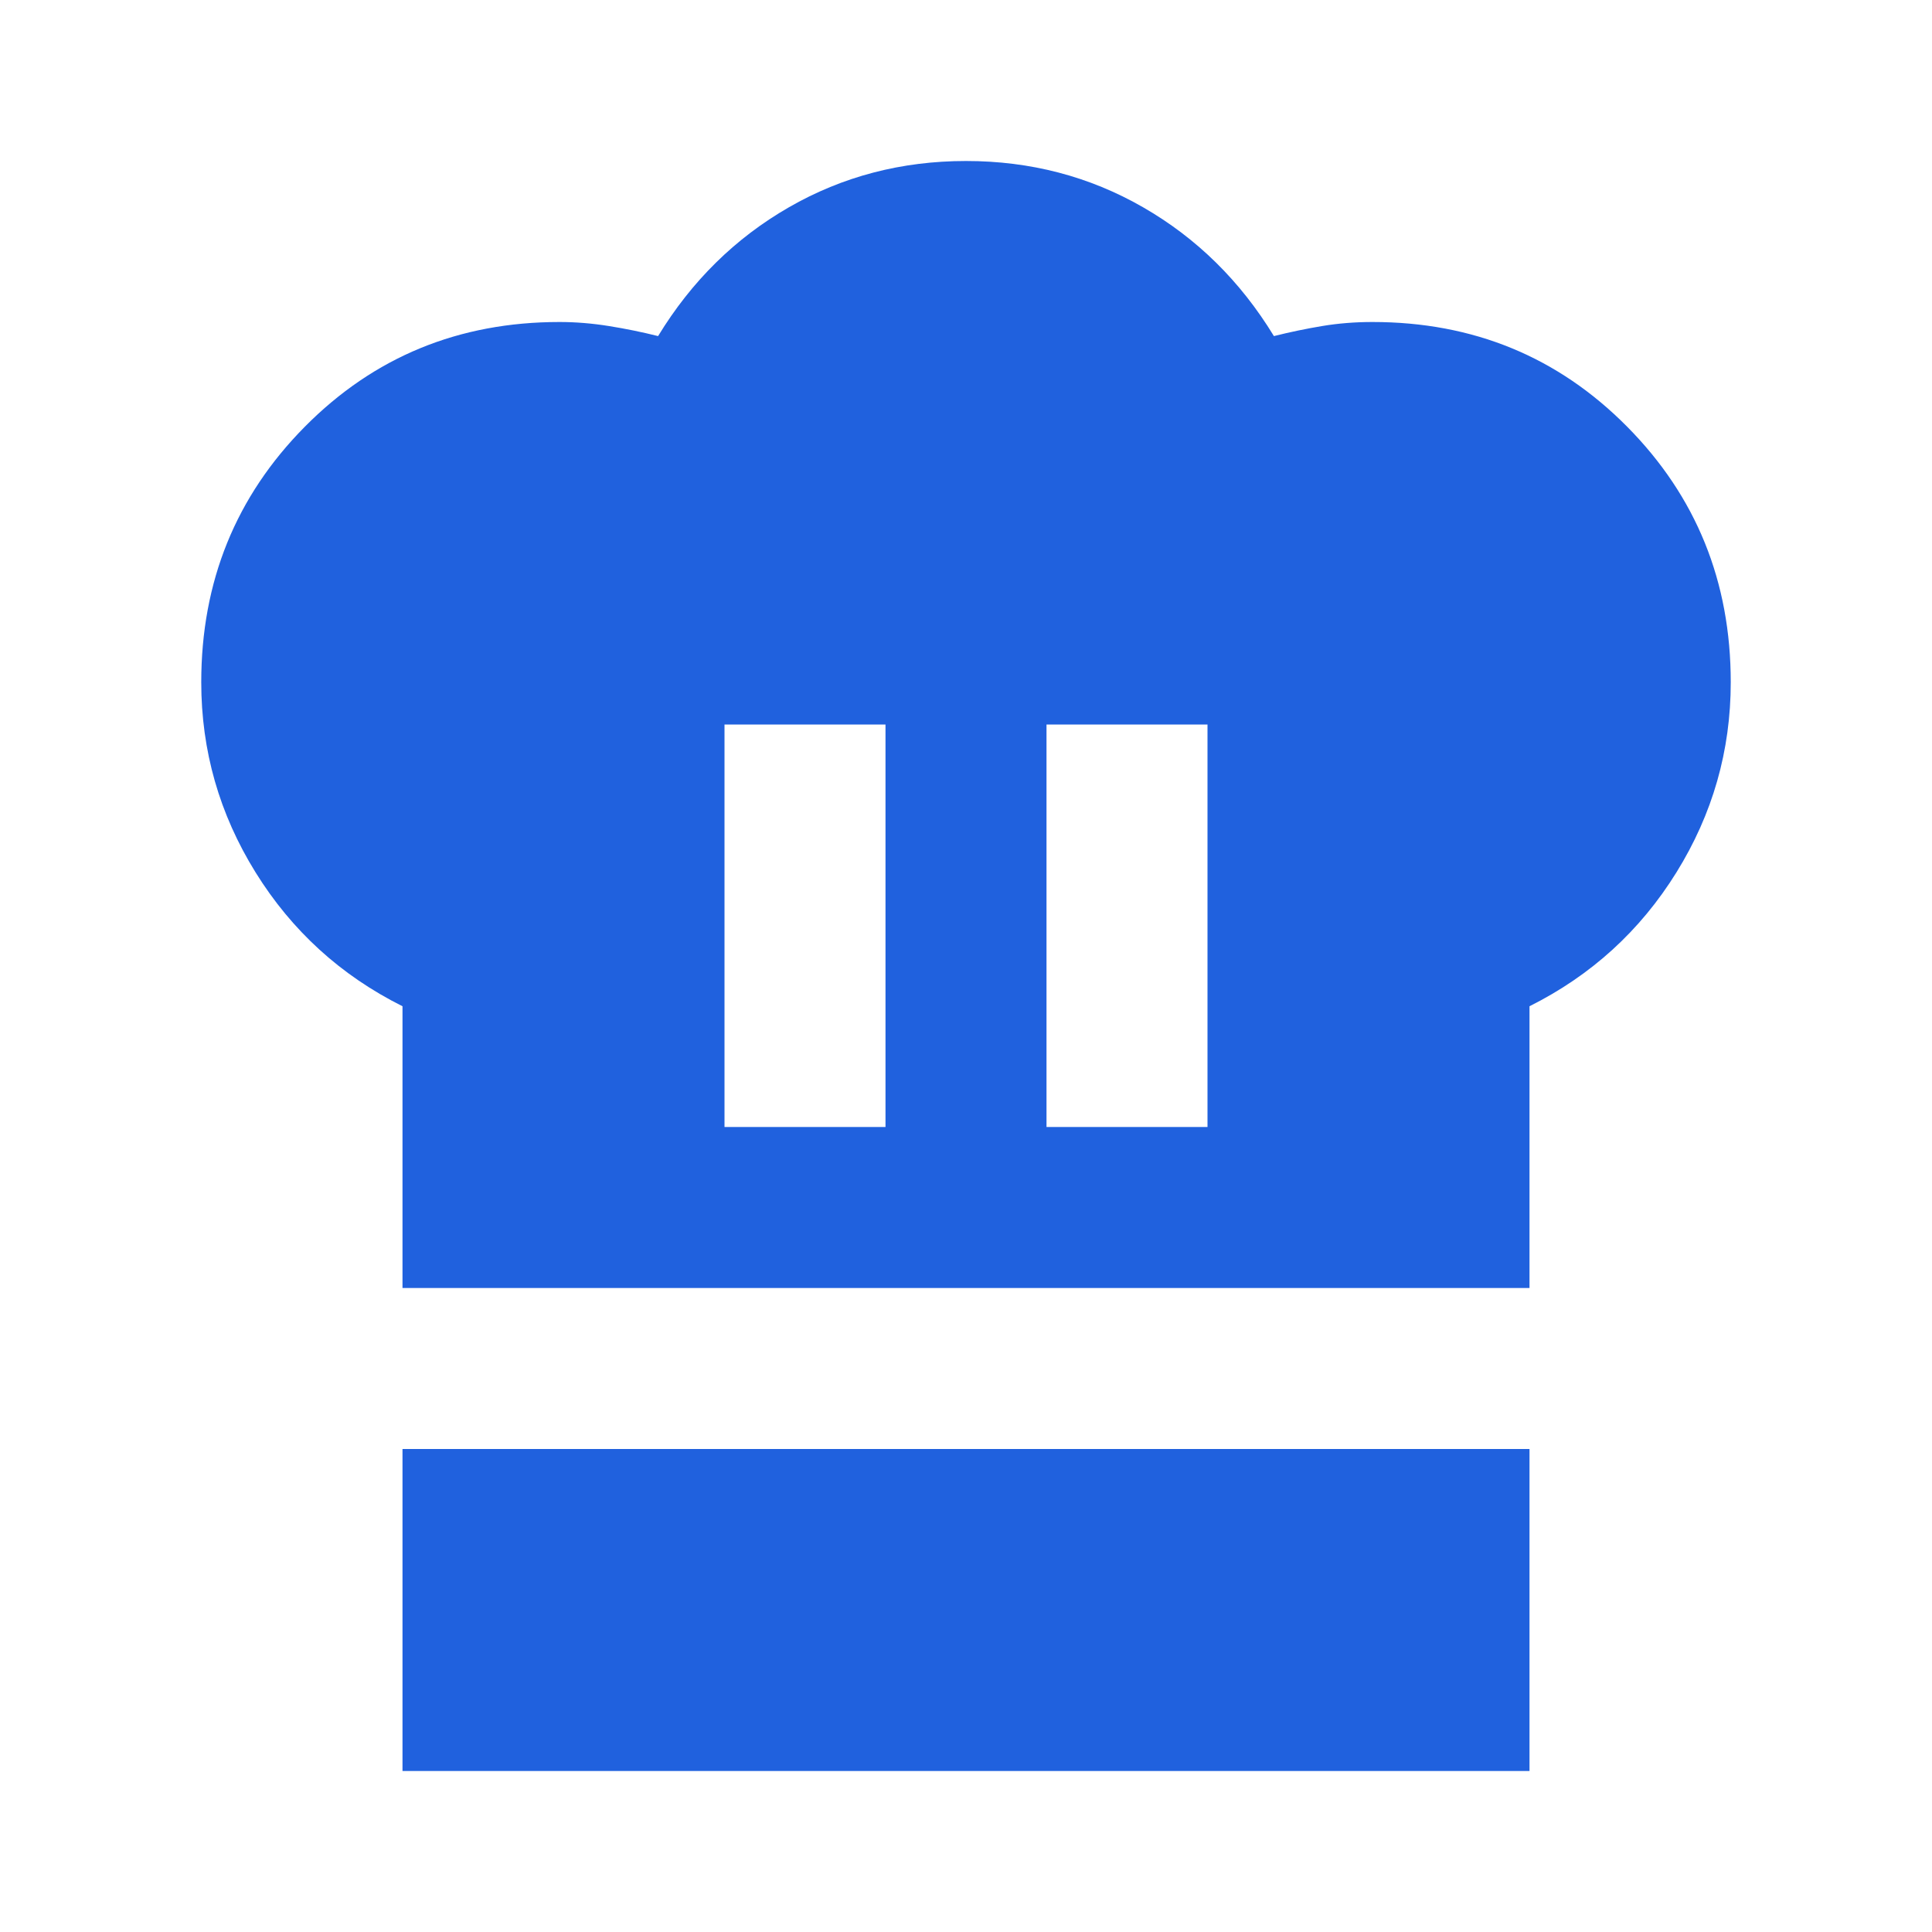
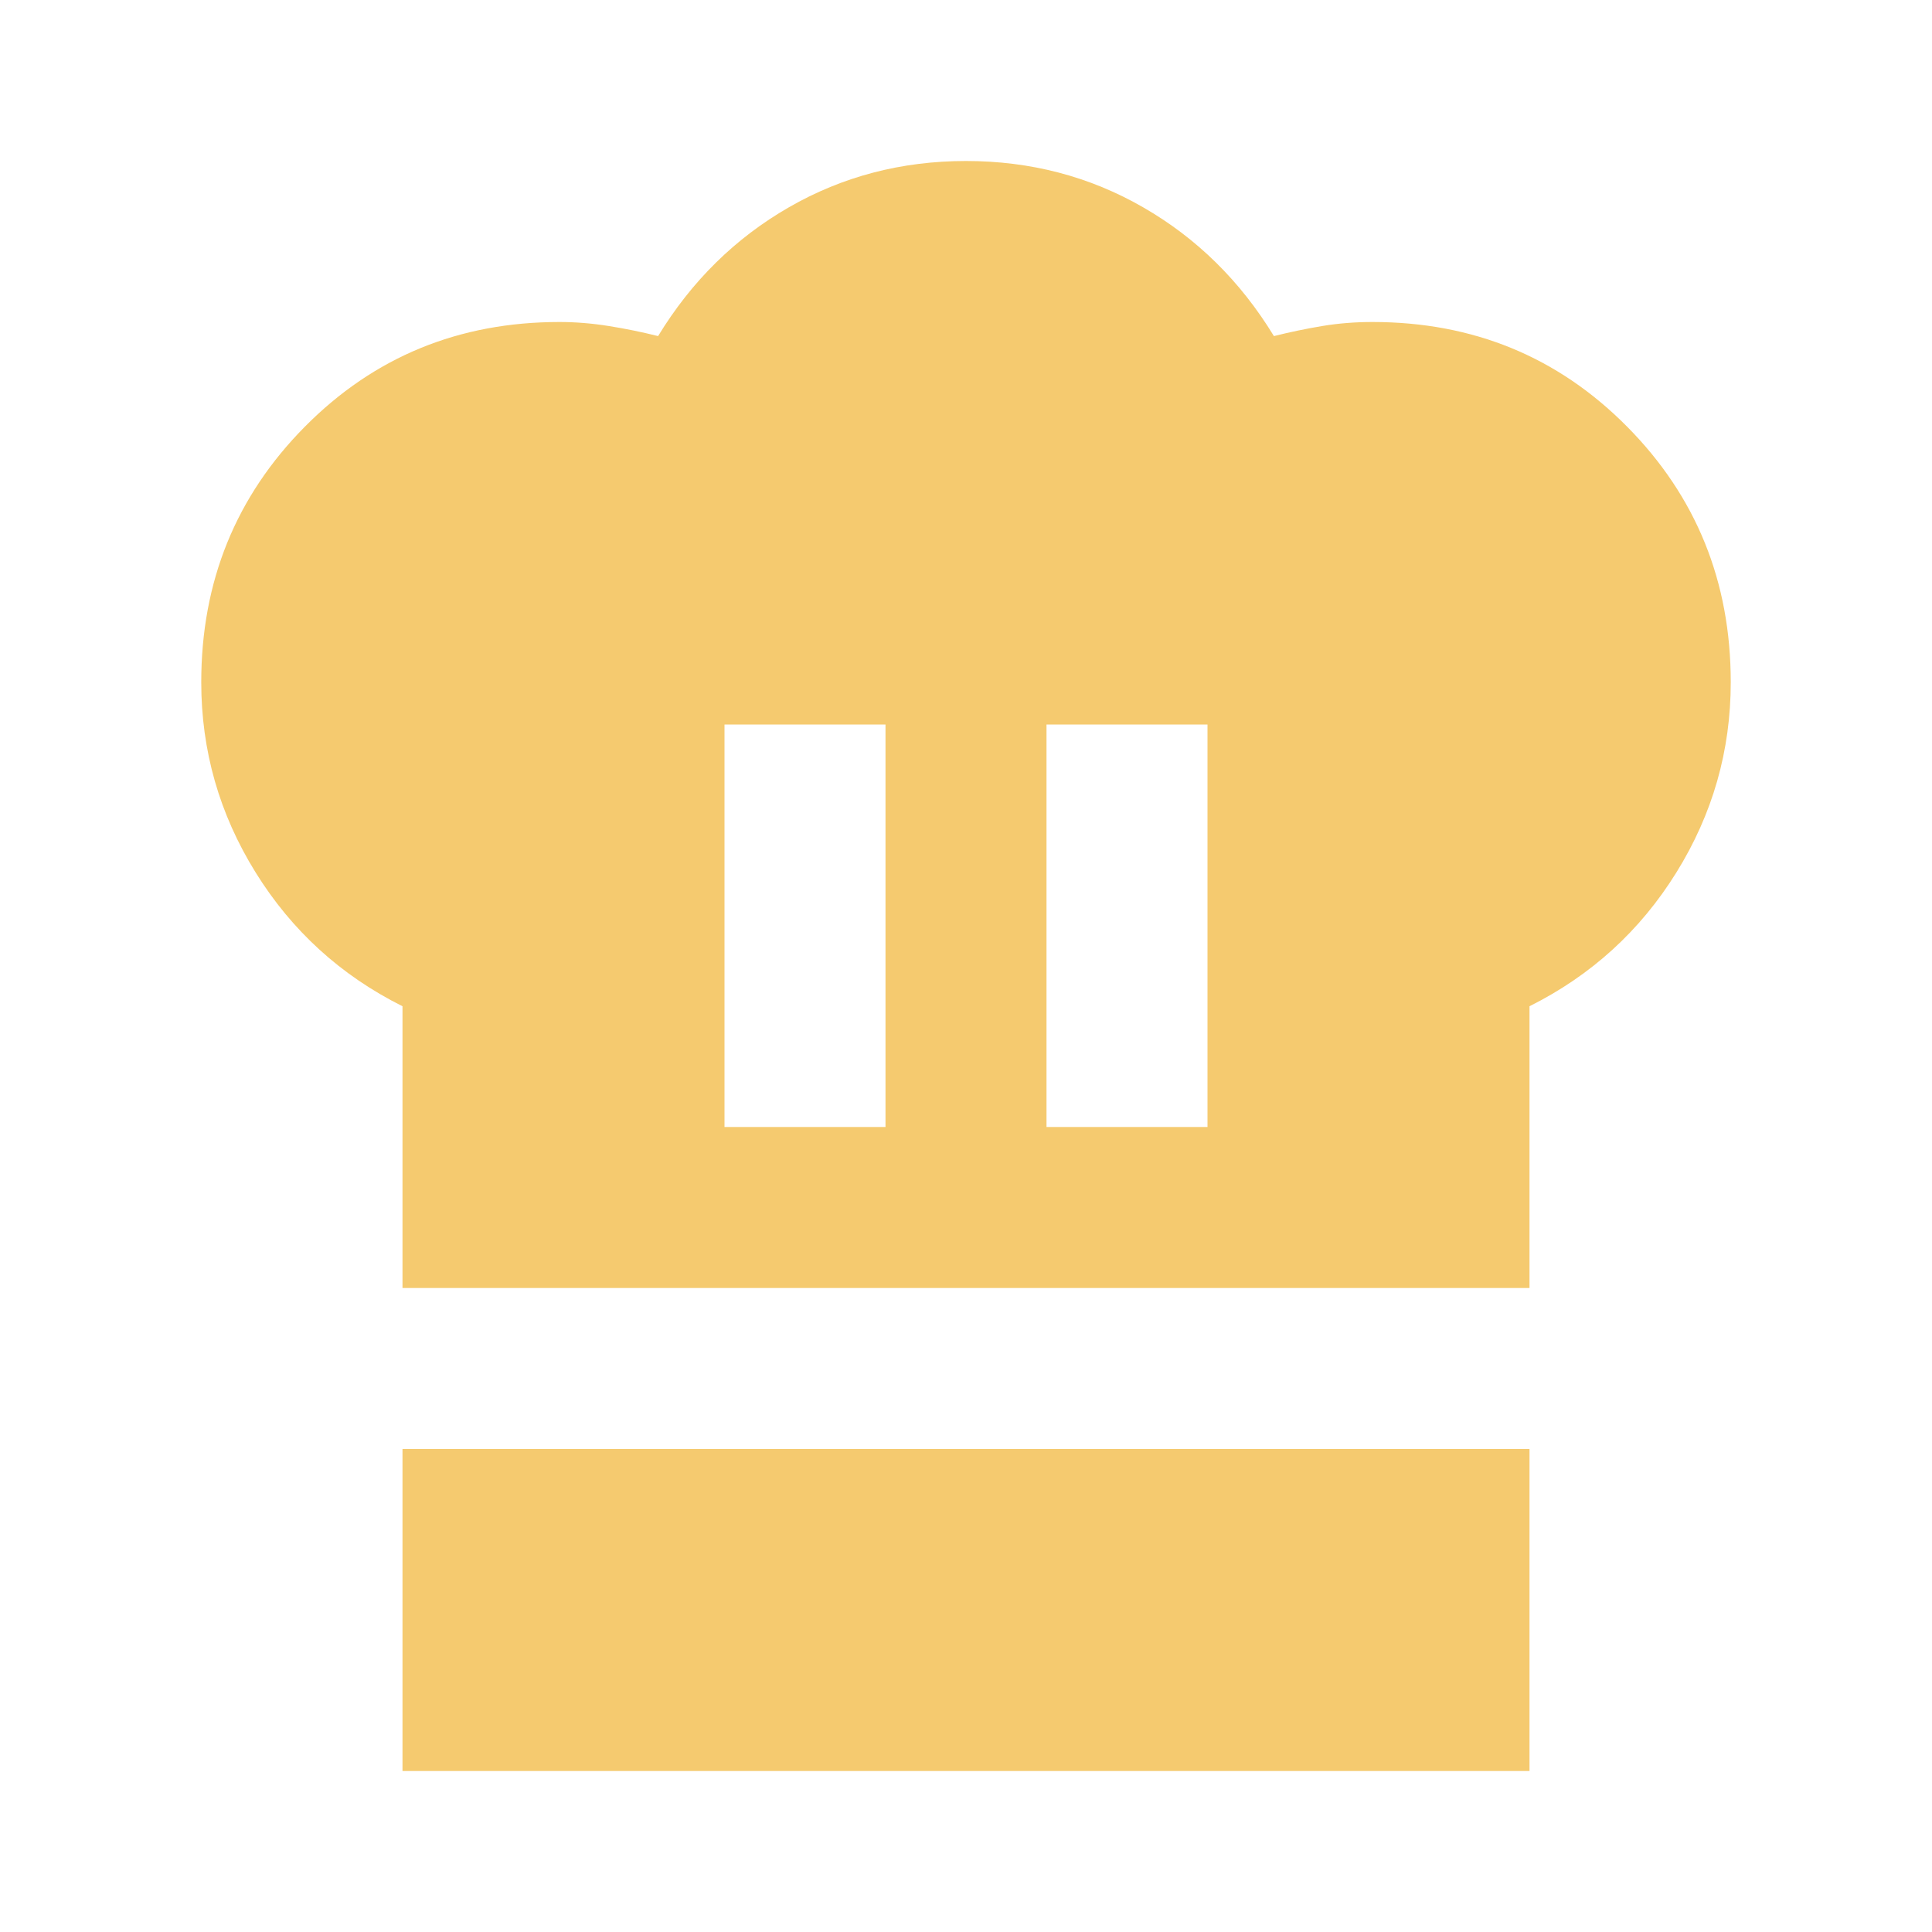
- <svg xmlns="http://www.w3.org/2000/svg" height="24px" viewBox="0 -960 960 960" width="24px" fill="#2061de">
+ <svg xmlns="http://www.w3.org/2000/svg" height="24px" viewBox="0 -960 960 960" width="24px" fill="#f5ca6f">
  <path d="M360-400h80v-200h-80v200Zm-160 80v-140q-46-23-73-66.5T100-621q0-75 51.5-127T278-800q12 0 24.5 2t24.5 5q25-41 65-64t88-23q48 0 88 23t65 64q12-3 24-5t25-2q75 0 126.5 52T860-621q0 51-27 94.5T760-460v140H200Zm320-80h80v-200h-80v200ZM200-80v-160h560v160H200Z" />
</svg>
